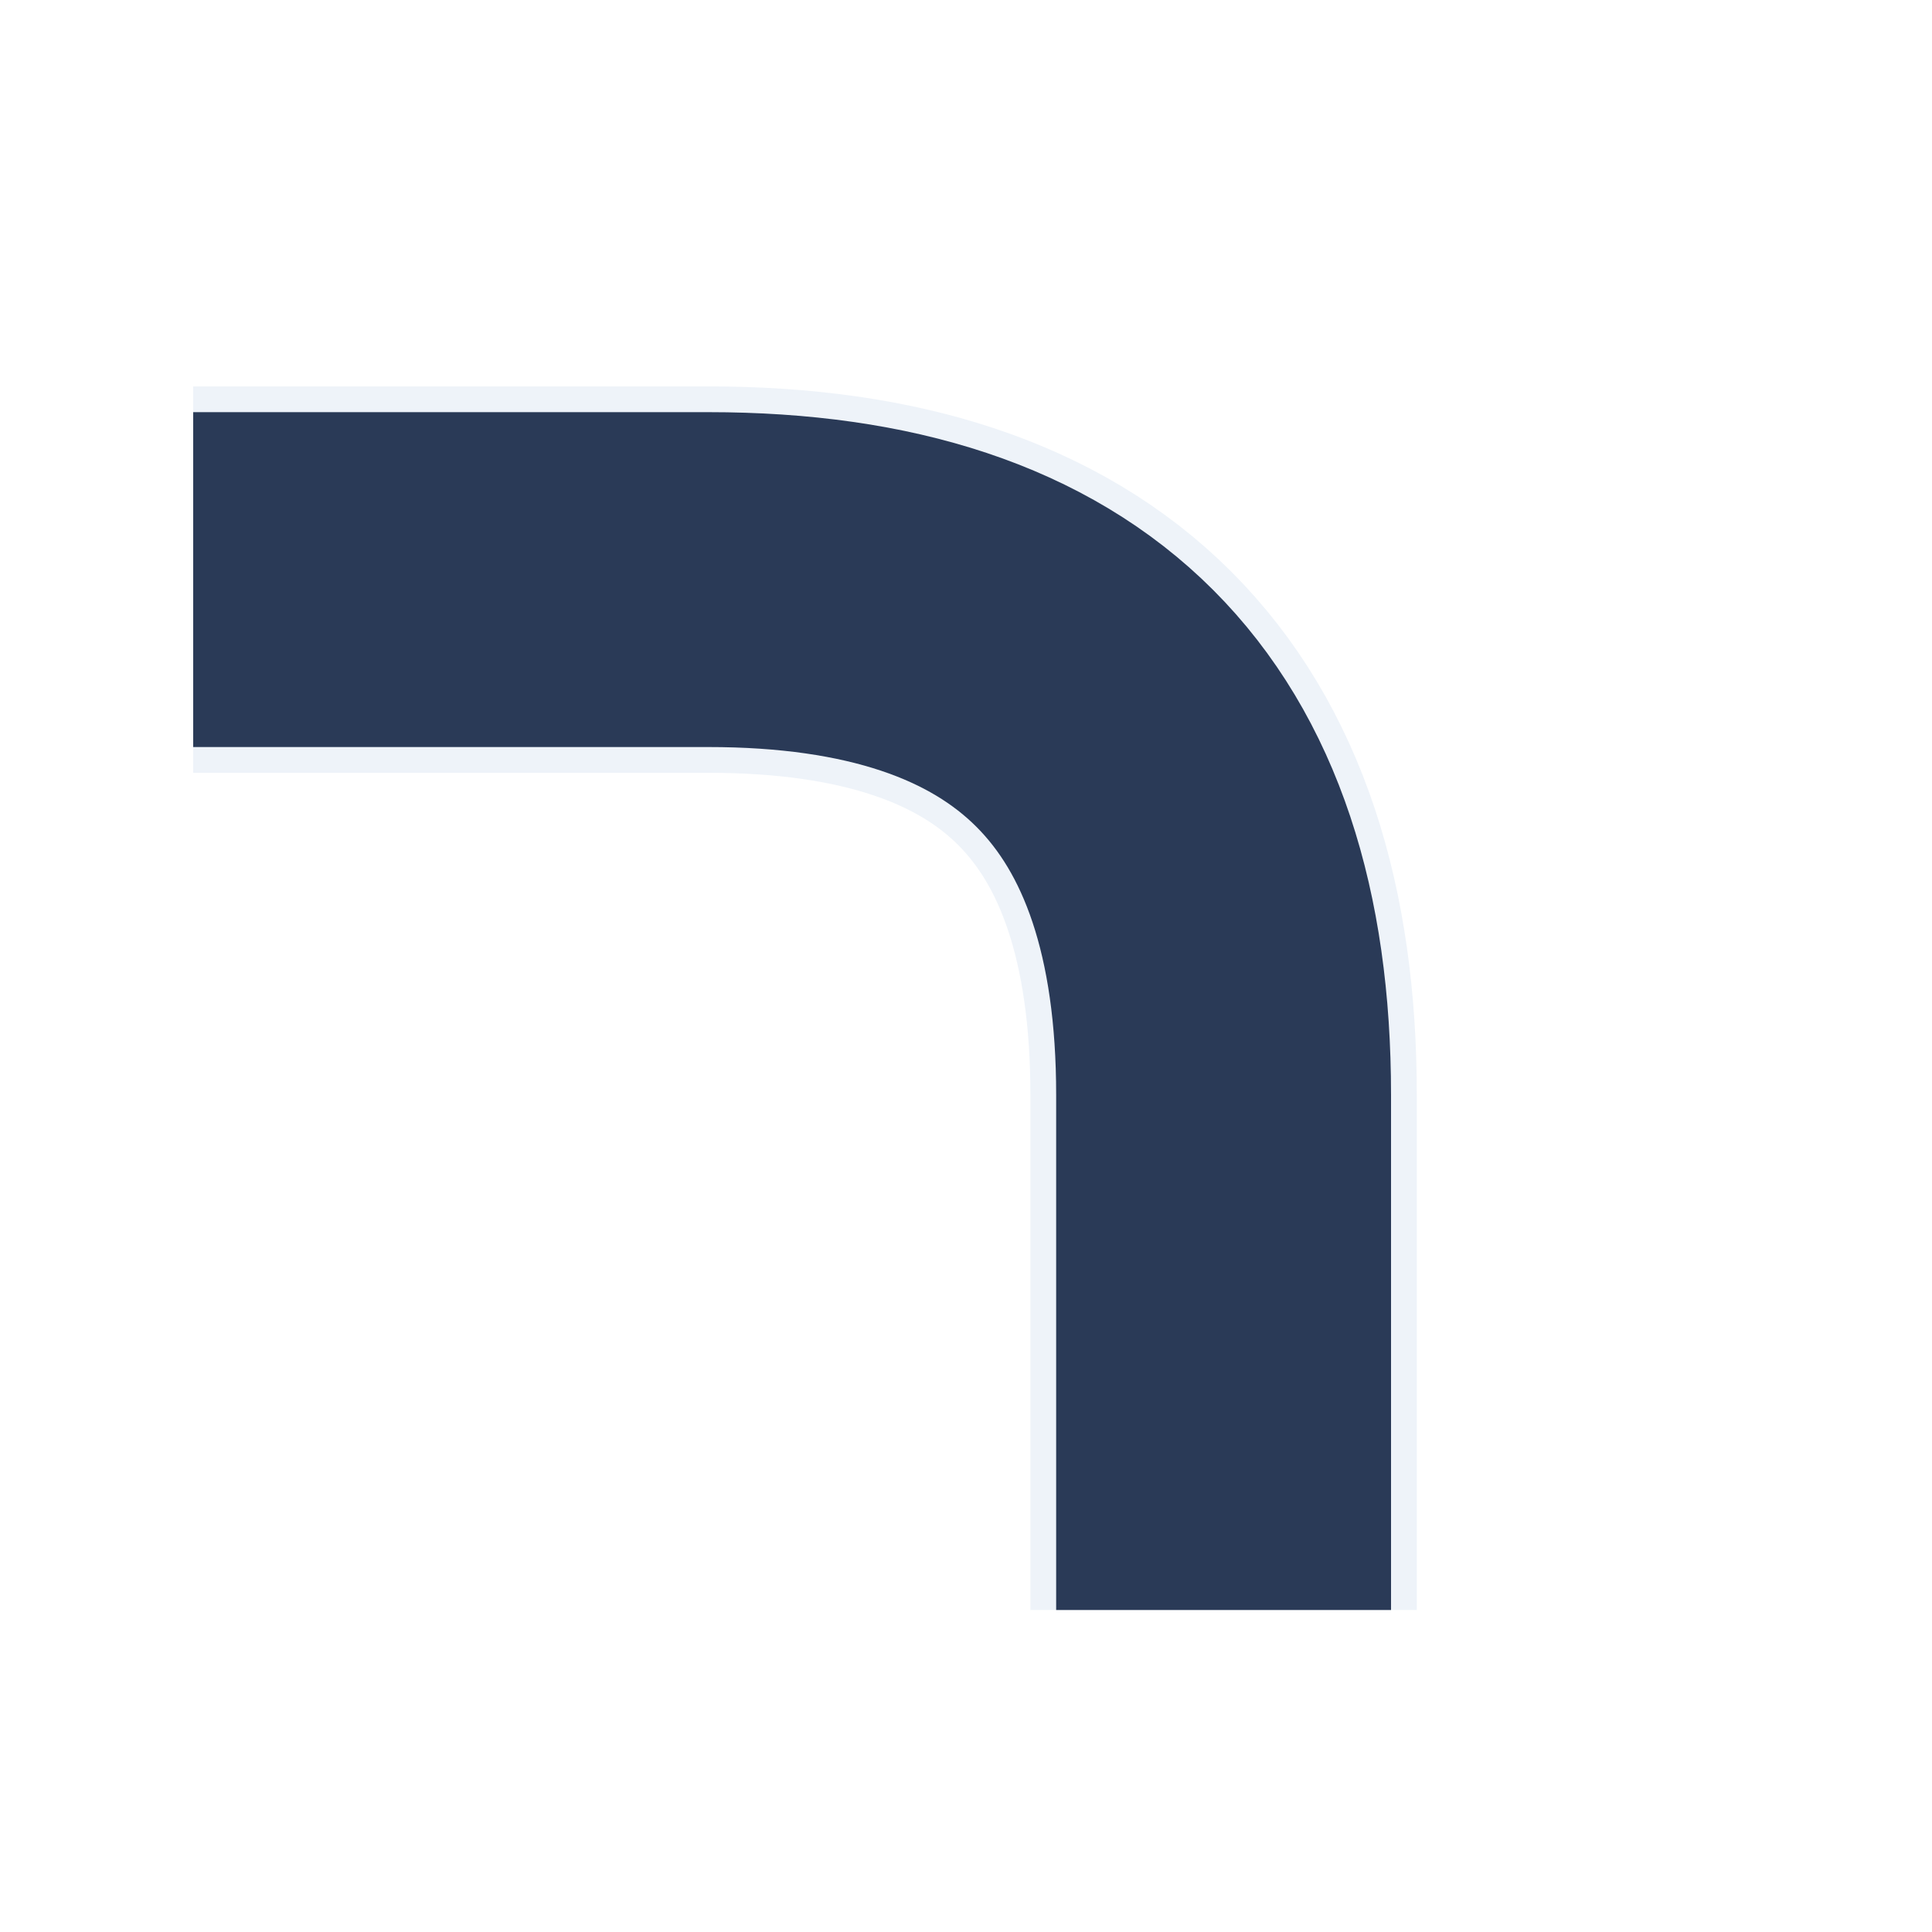
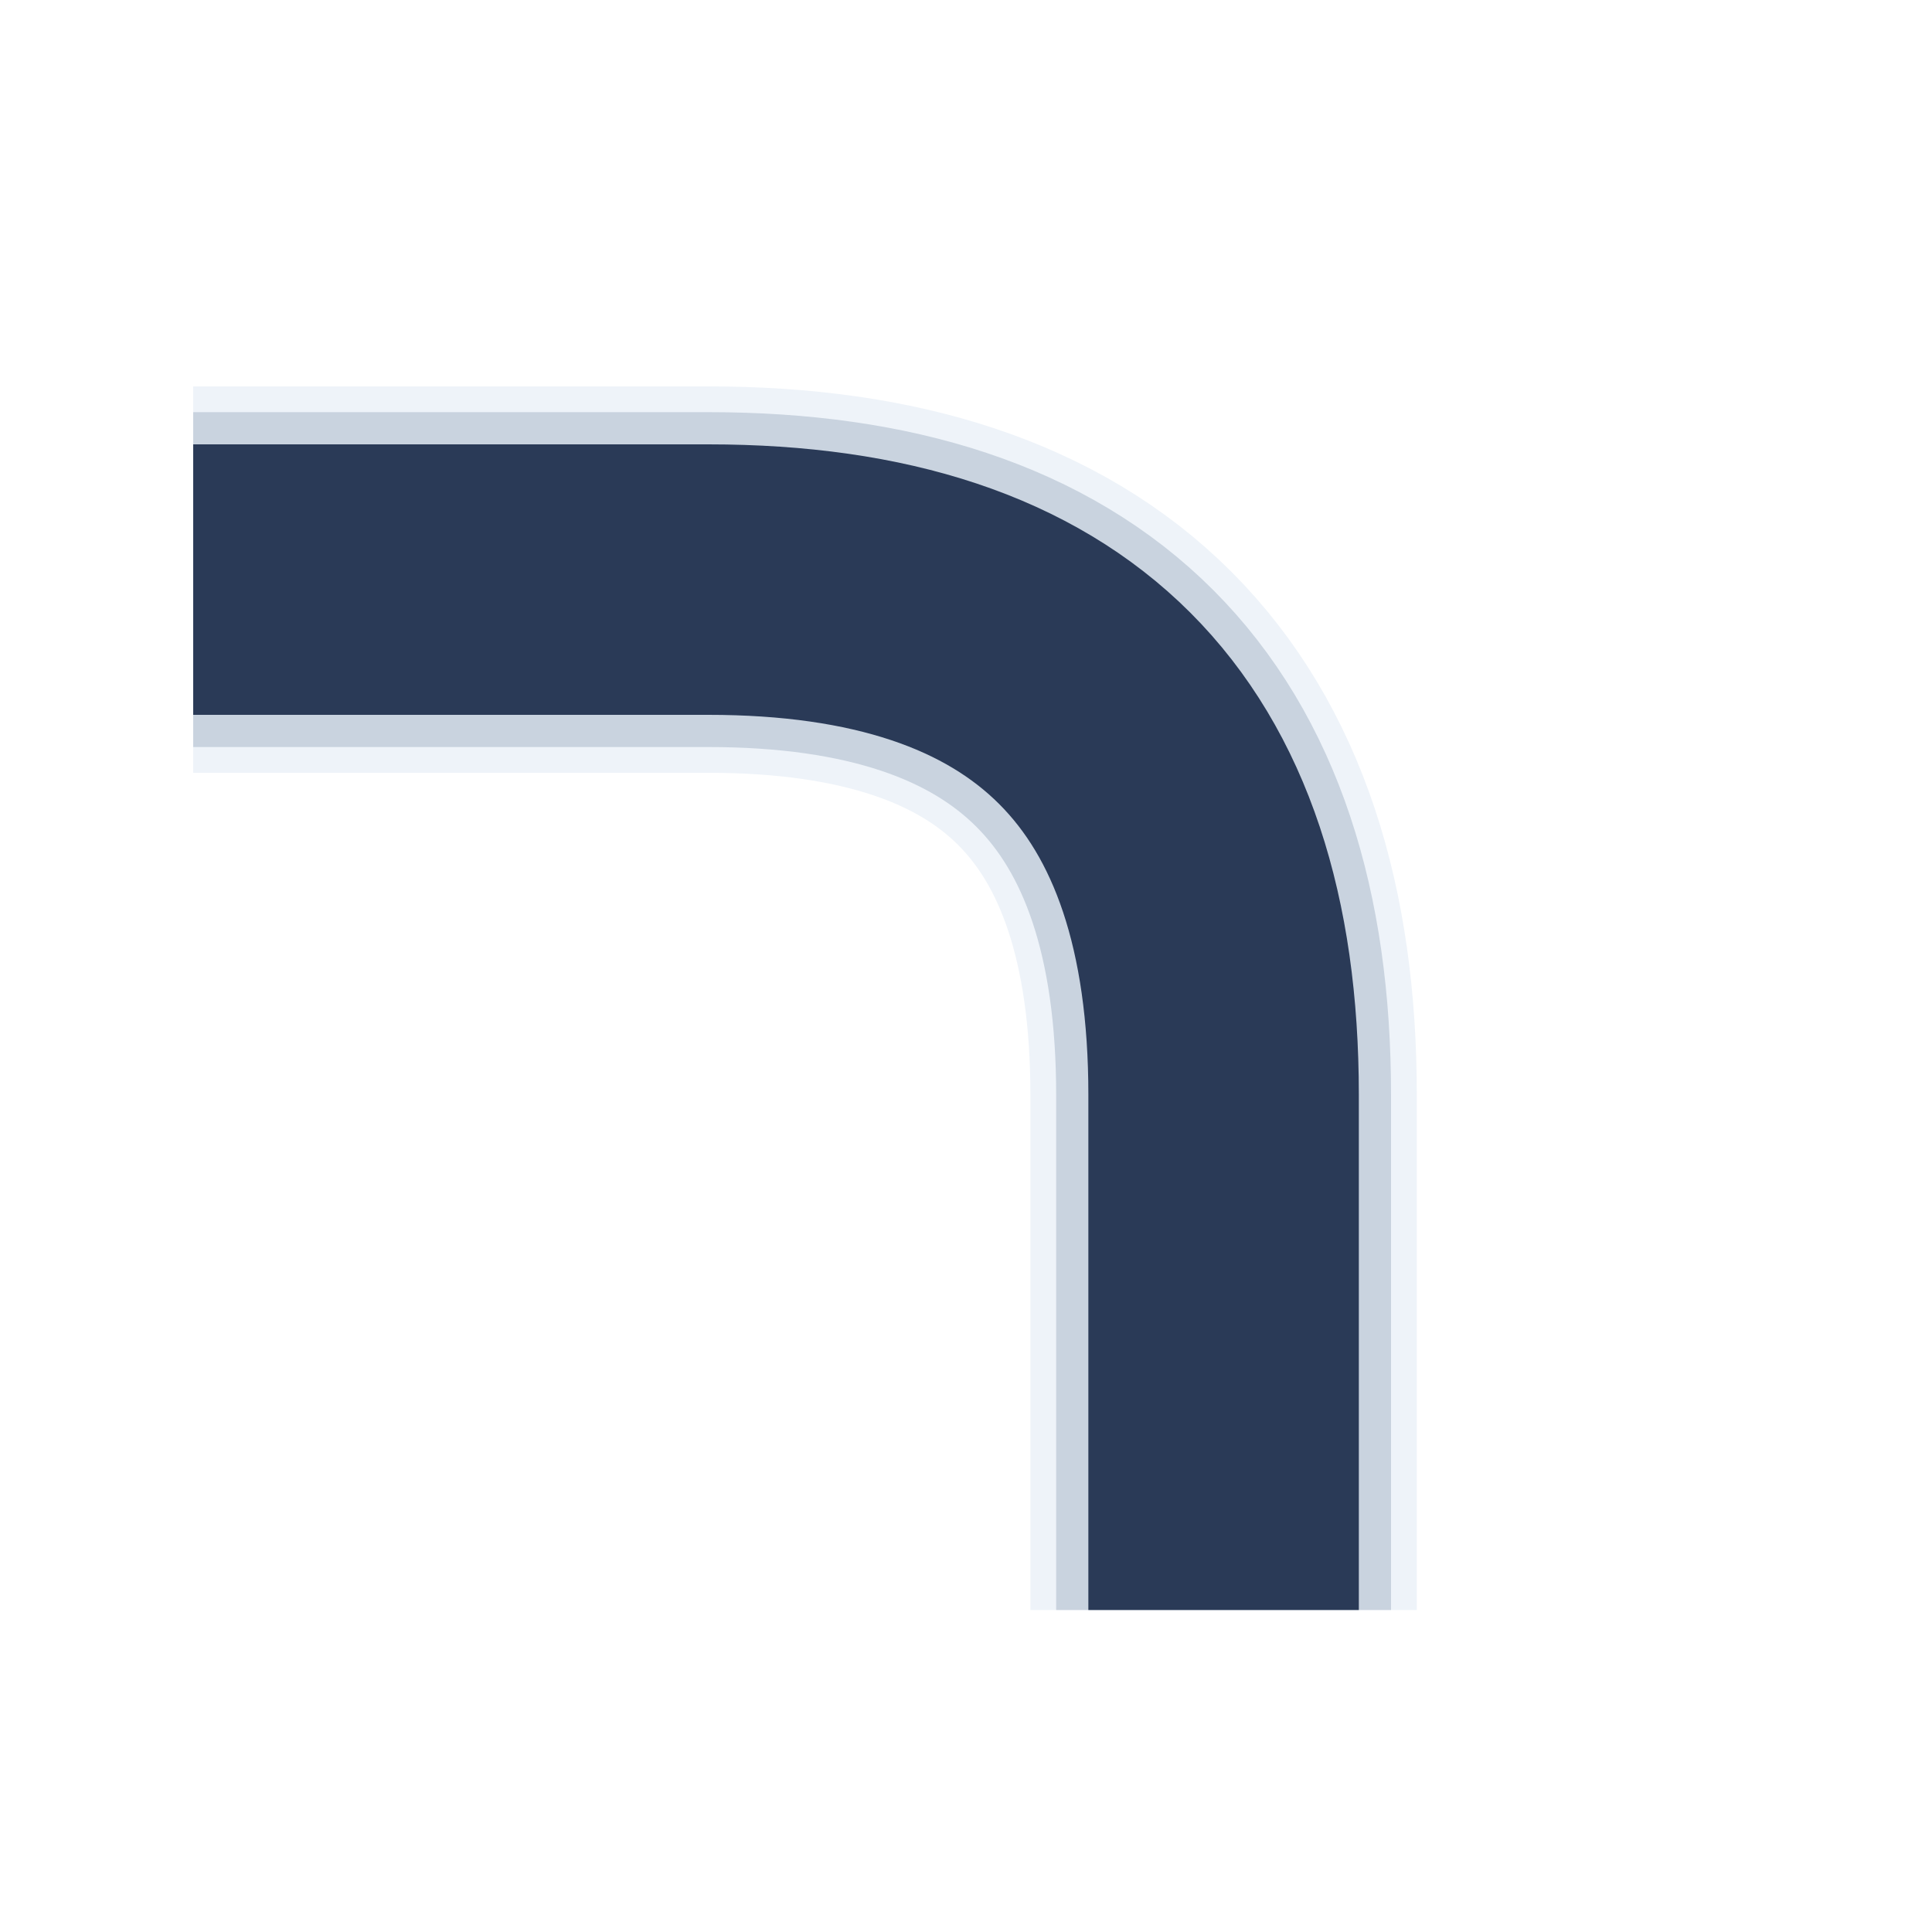
<svg xmlns="http://www.w3.org/2000/svg" viewBox="-75 -75 150 150" width="150" height="150" role="img" aria-label="Road bend">
  <g transform="translate(-60 -30)">
    <path d="M0 0 H40 Q80 0 80 40 V80" fill="none" stroke="#EEF3F9" stroke-width="30" />
-     <path d="M0 0 H40 Q80 0 80 40 V80" fill="none" stroke="#2A3A57" stroke-width="26" />
+     <path d="M0 0 H40 Q80 0 80 40 V80" fill="none" stroke="#C9D3DF" stroke-width="26" />
+     <path d="M0 0 H40 Q80 0 80 40 V80" fill="none" stroke="#2A3A57" stroke-width="21" />
  </g>
</svg>
